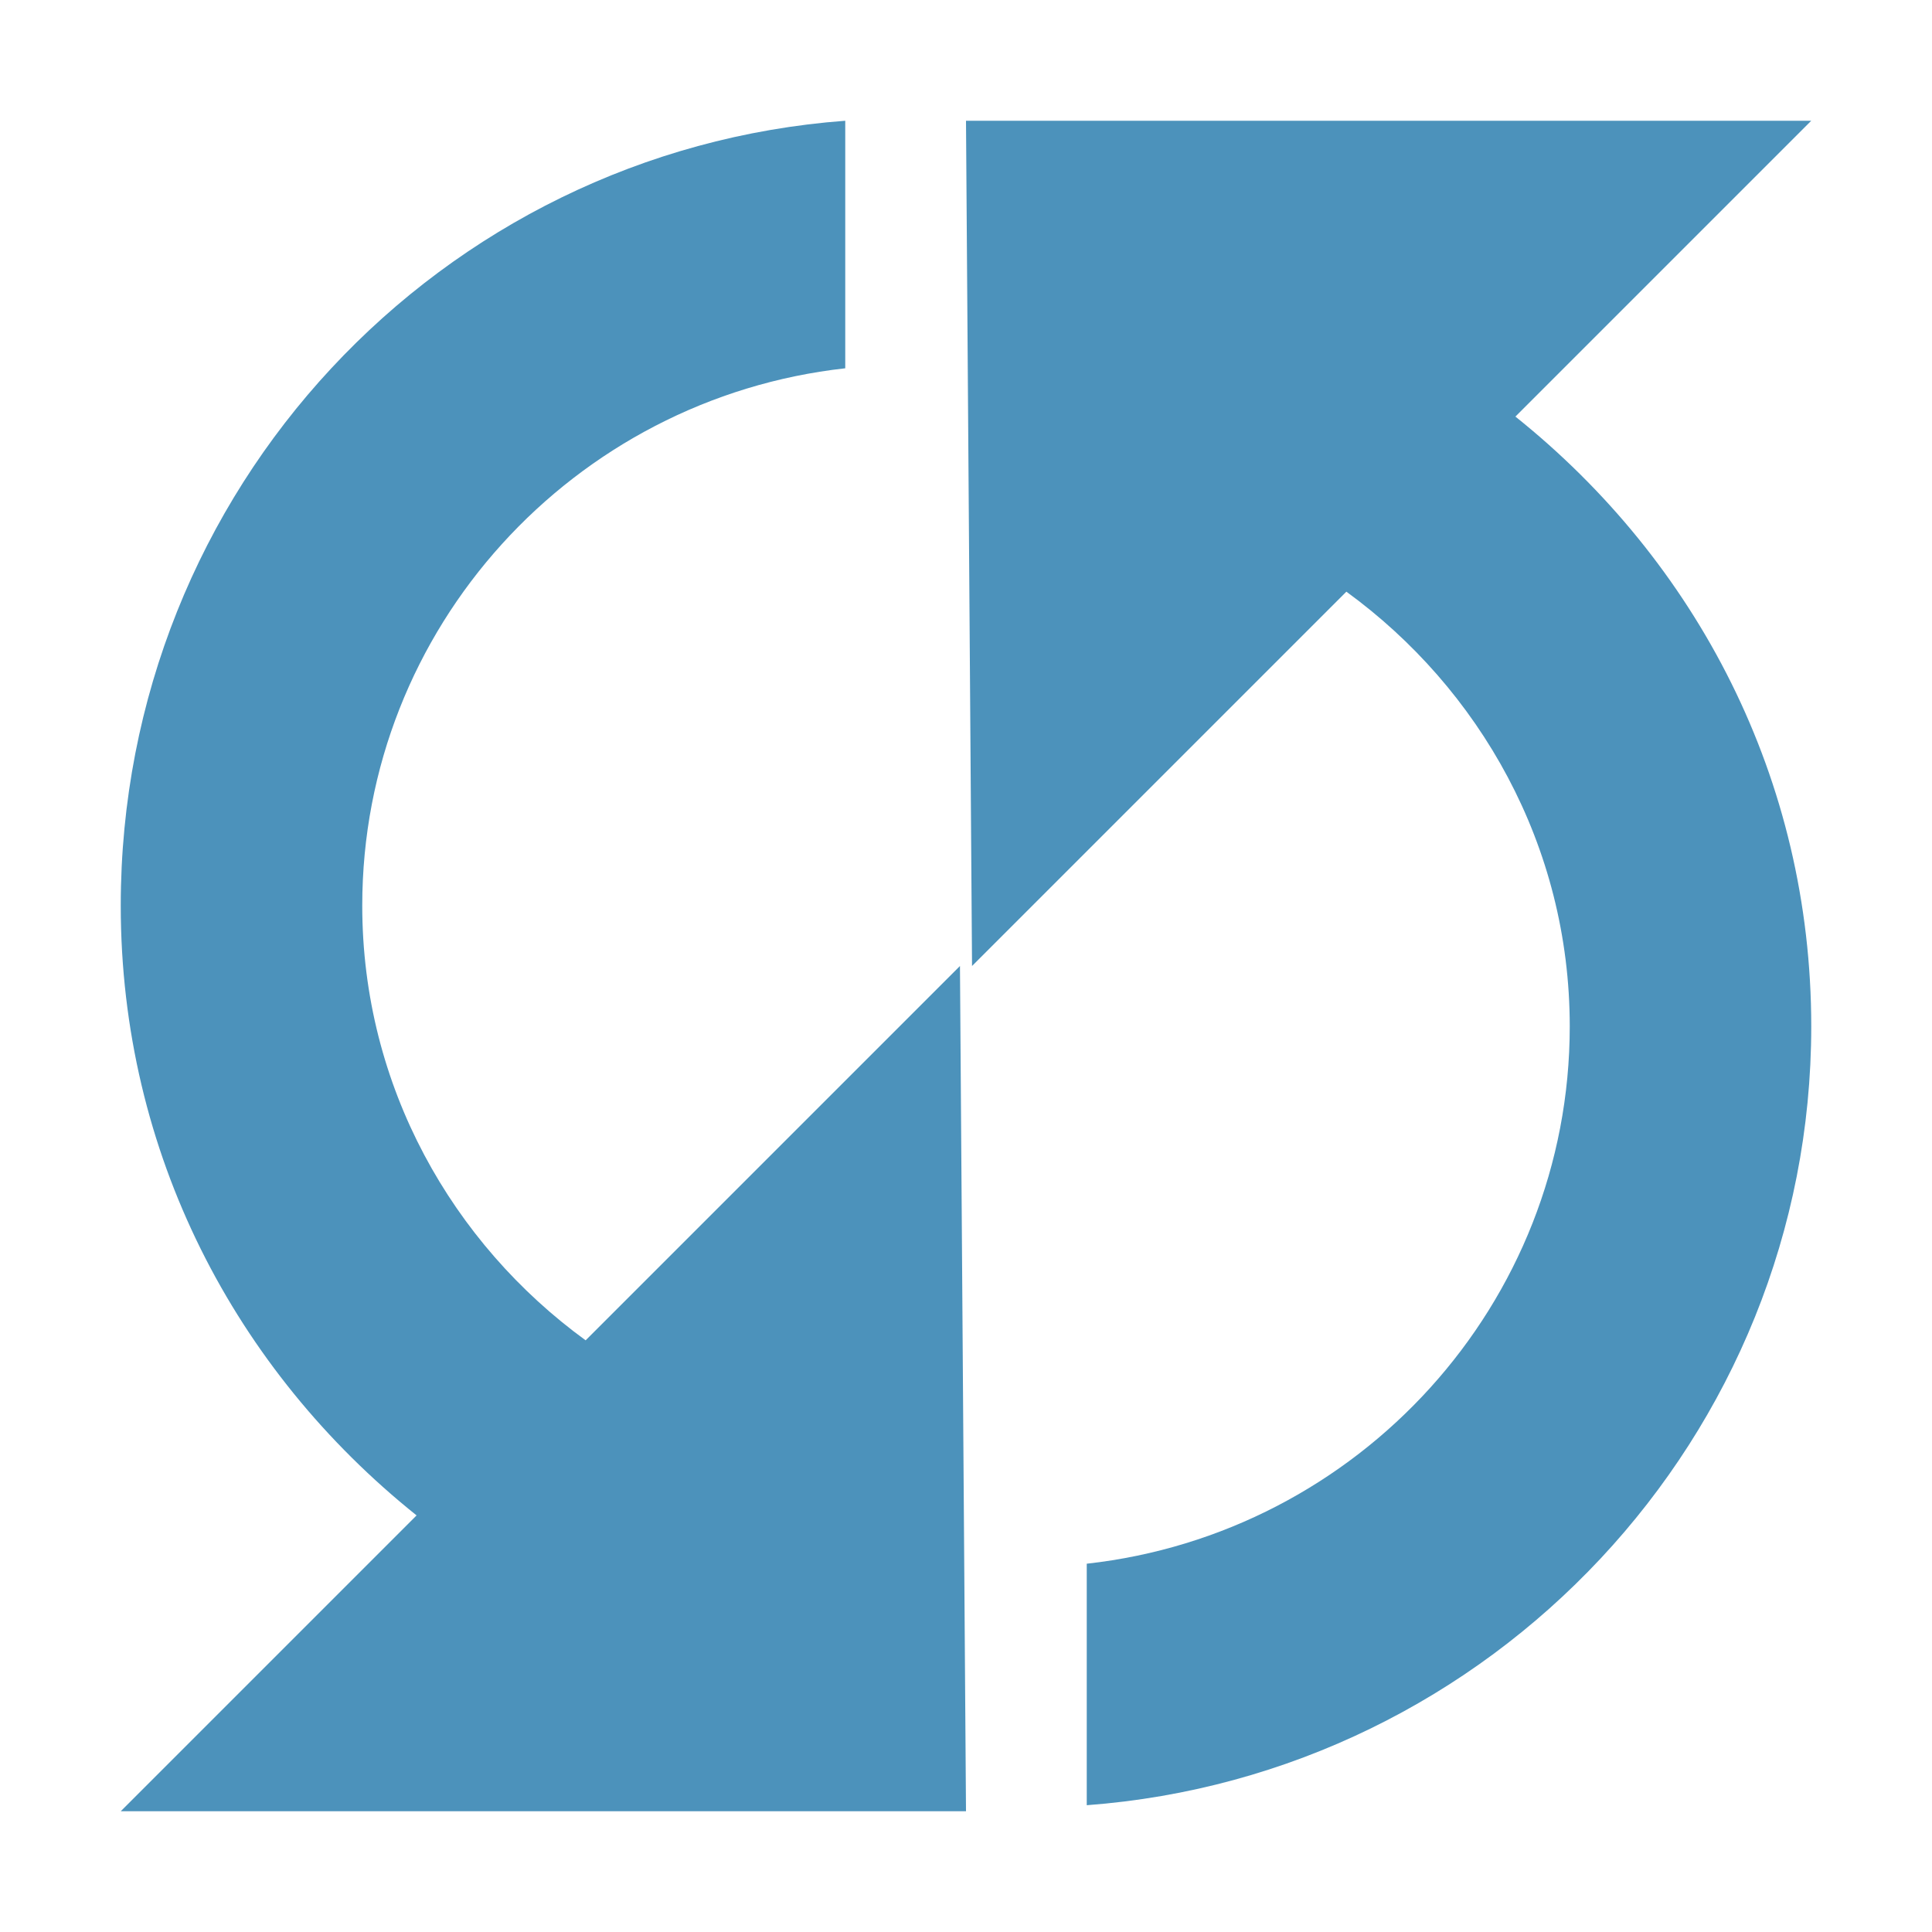
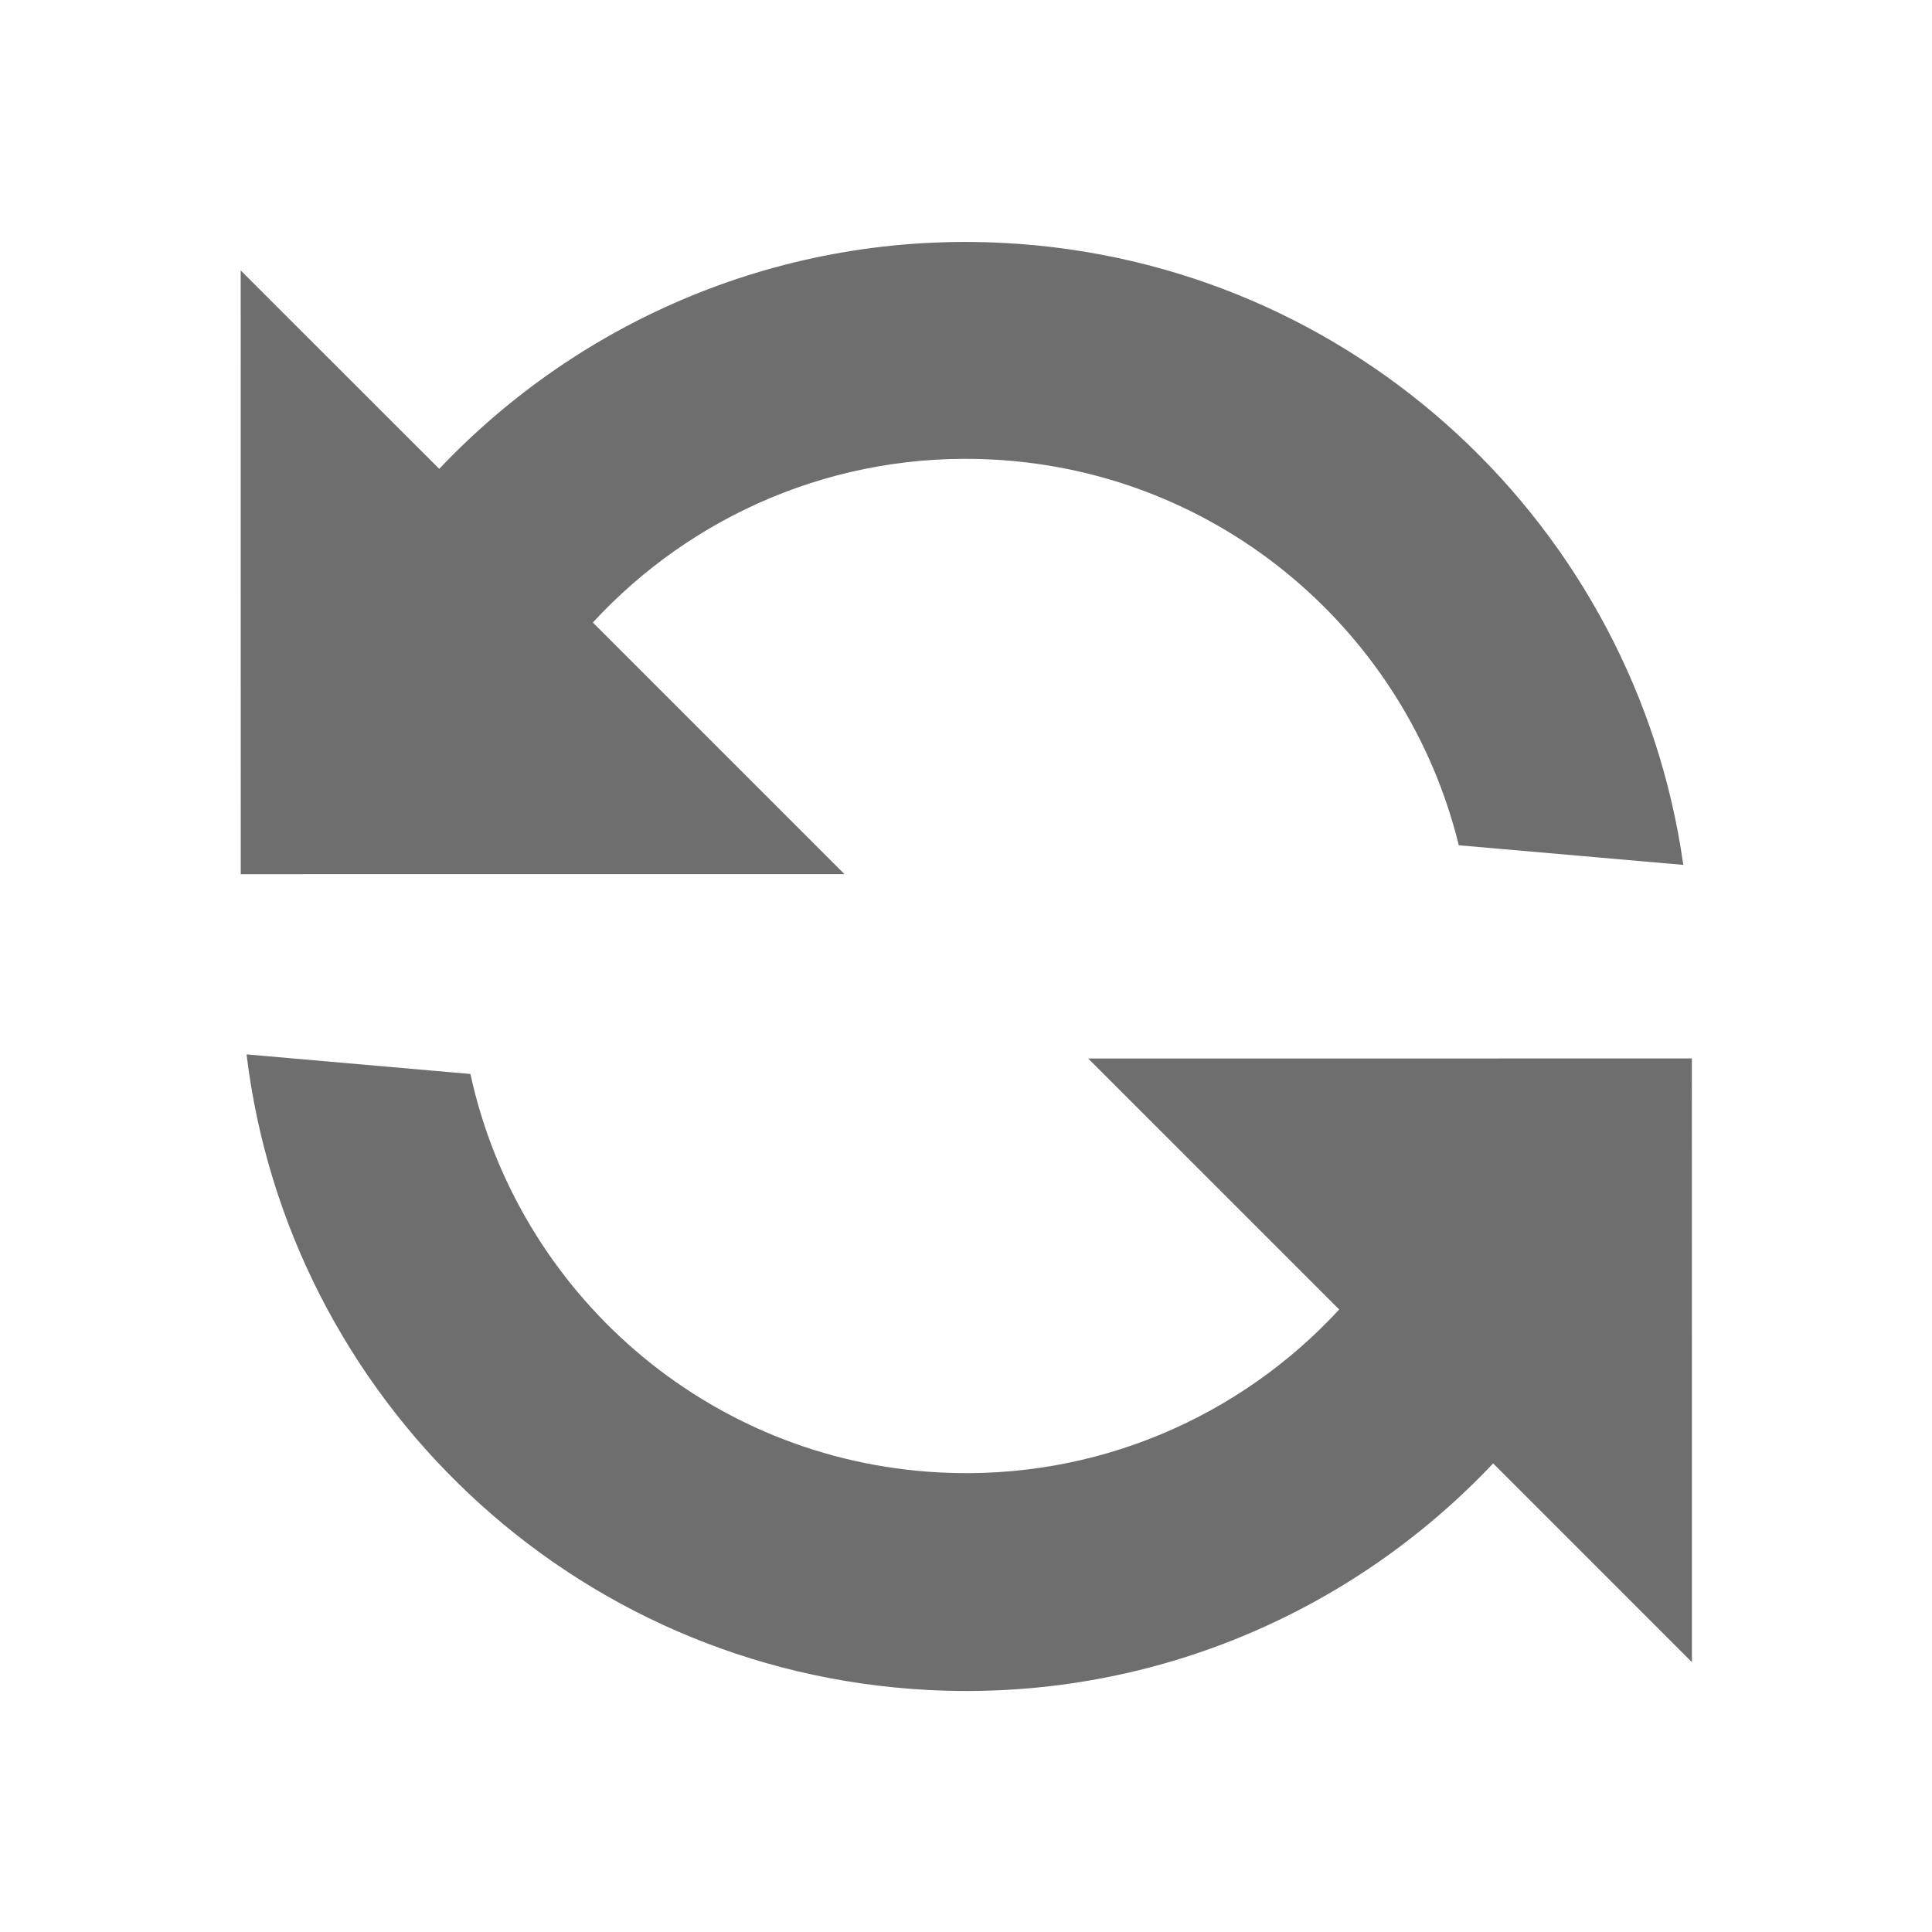
- <svg xmlns="http://www.w3.org/2000/svg" version="1.1" id="Layer_1" x="0px" y="0px" width="16px" height="16px" viewBox="0 0 32 32" enable-background="new 0 0 32 32" xml:space="preserve">
-   <g>
-     <path fill="#4C92BB" d="M9.7,22.2C7.5,20.6,6,18,6,15c0-4.6,3.5-8.4,8-8.9V2C7.3,2.5,2,8.1,2,15c0,4.1,1.9,7.7,4.9,10.1L2,30h14   l-0.1-14L9.7,22.2z" />
-     <path fill="#4C92BB" d="M25.1,6.9L30,2H16l0.1,14l6.2-6.2C24.5,11.4,26,14,26,17c0,4.6-3.5,8.4-8,8.9v4c6.7-0.5,12-6.1,12-12.9   C30,12.9,28.1,9.3,25.1,6.9z" />
-   </g>
+ <svg xmlns="http://www.w3.org/2000/svg" width="16" height="16" viewBox="0 0 16 16">
+   <path fill="#6E6E6E" fill-rule="evenodd" d="M12.575,11.885 C11.474,13.182 9.832,14.004 7.999,14.004 C5.039,14.004 2.58,11.862 2.088,9.043 L3.948,9.108 C4.434,10.89 6.064,12.2 8,12.2 C9.301,12.2 10.465,11.608 11.235,10.679 L9.05,8.712 L14.043,8.45 L14.305,13.443 L12.575,11.885 Z M3.428,4.117 C4.528,2.825 6.168,2.004 7.999,2.004 C10.919,2.004 13.351,4.09 13.888,6.853 L12.023,6.788 C11.502,5.059 9.898,3.8 8,3.8 C6.699,3.8 5.535,4.392 4.765,5.321 L6.955,7.293 L1.962,7.555 L1.7,2.562 L3.428,4.117 Z" transform="rotate(3 8.002 8.004)" />
</svg>
